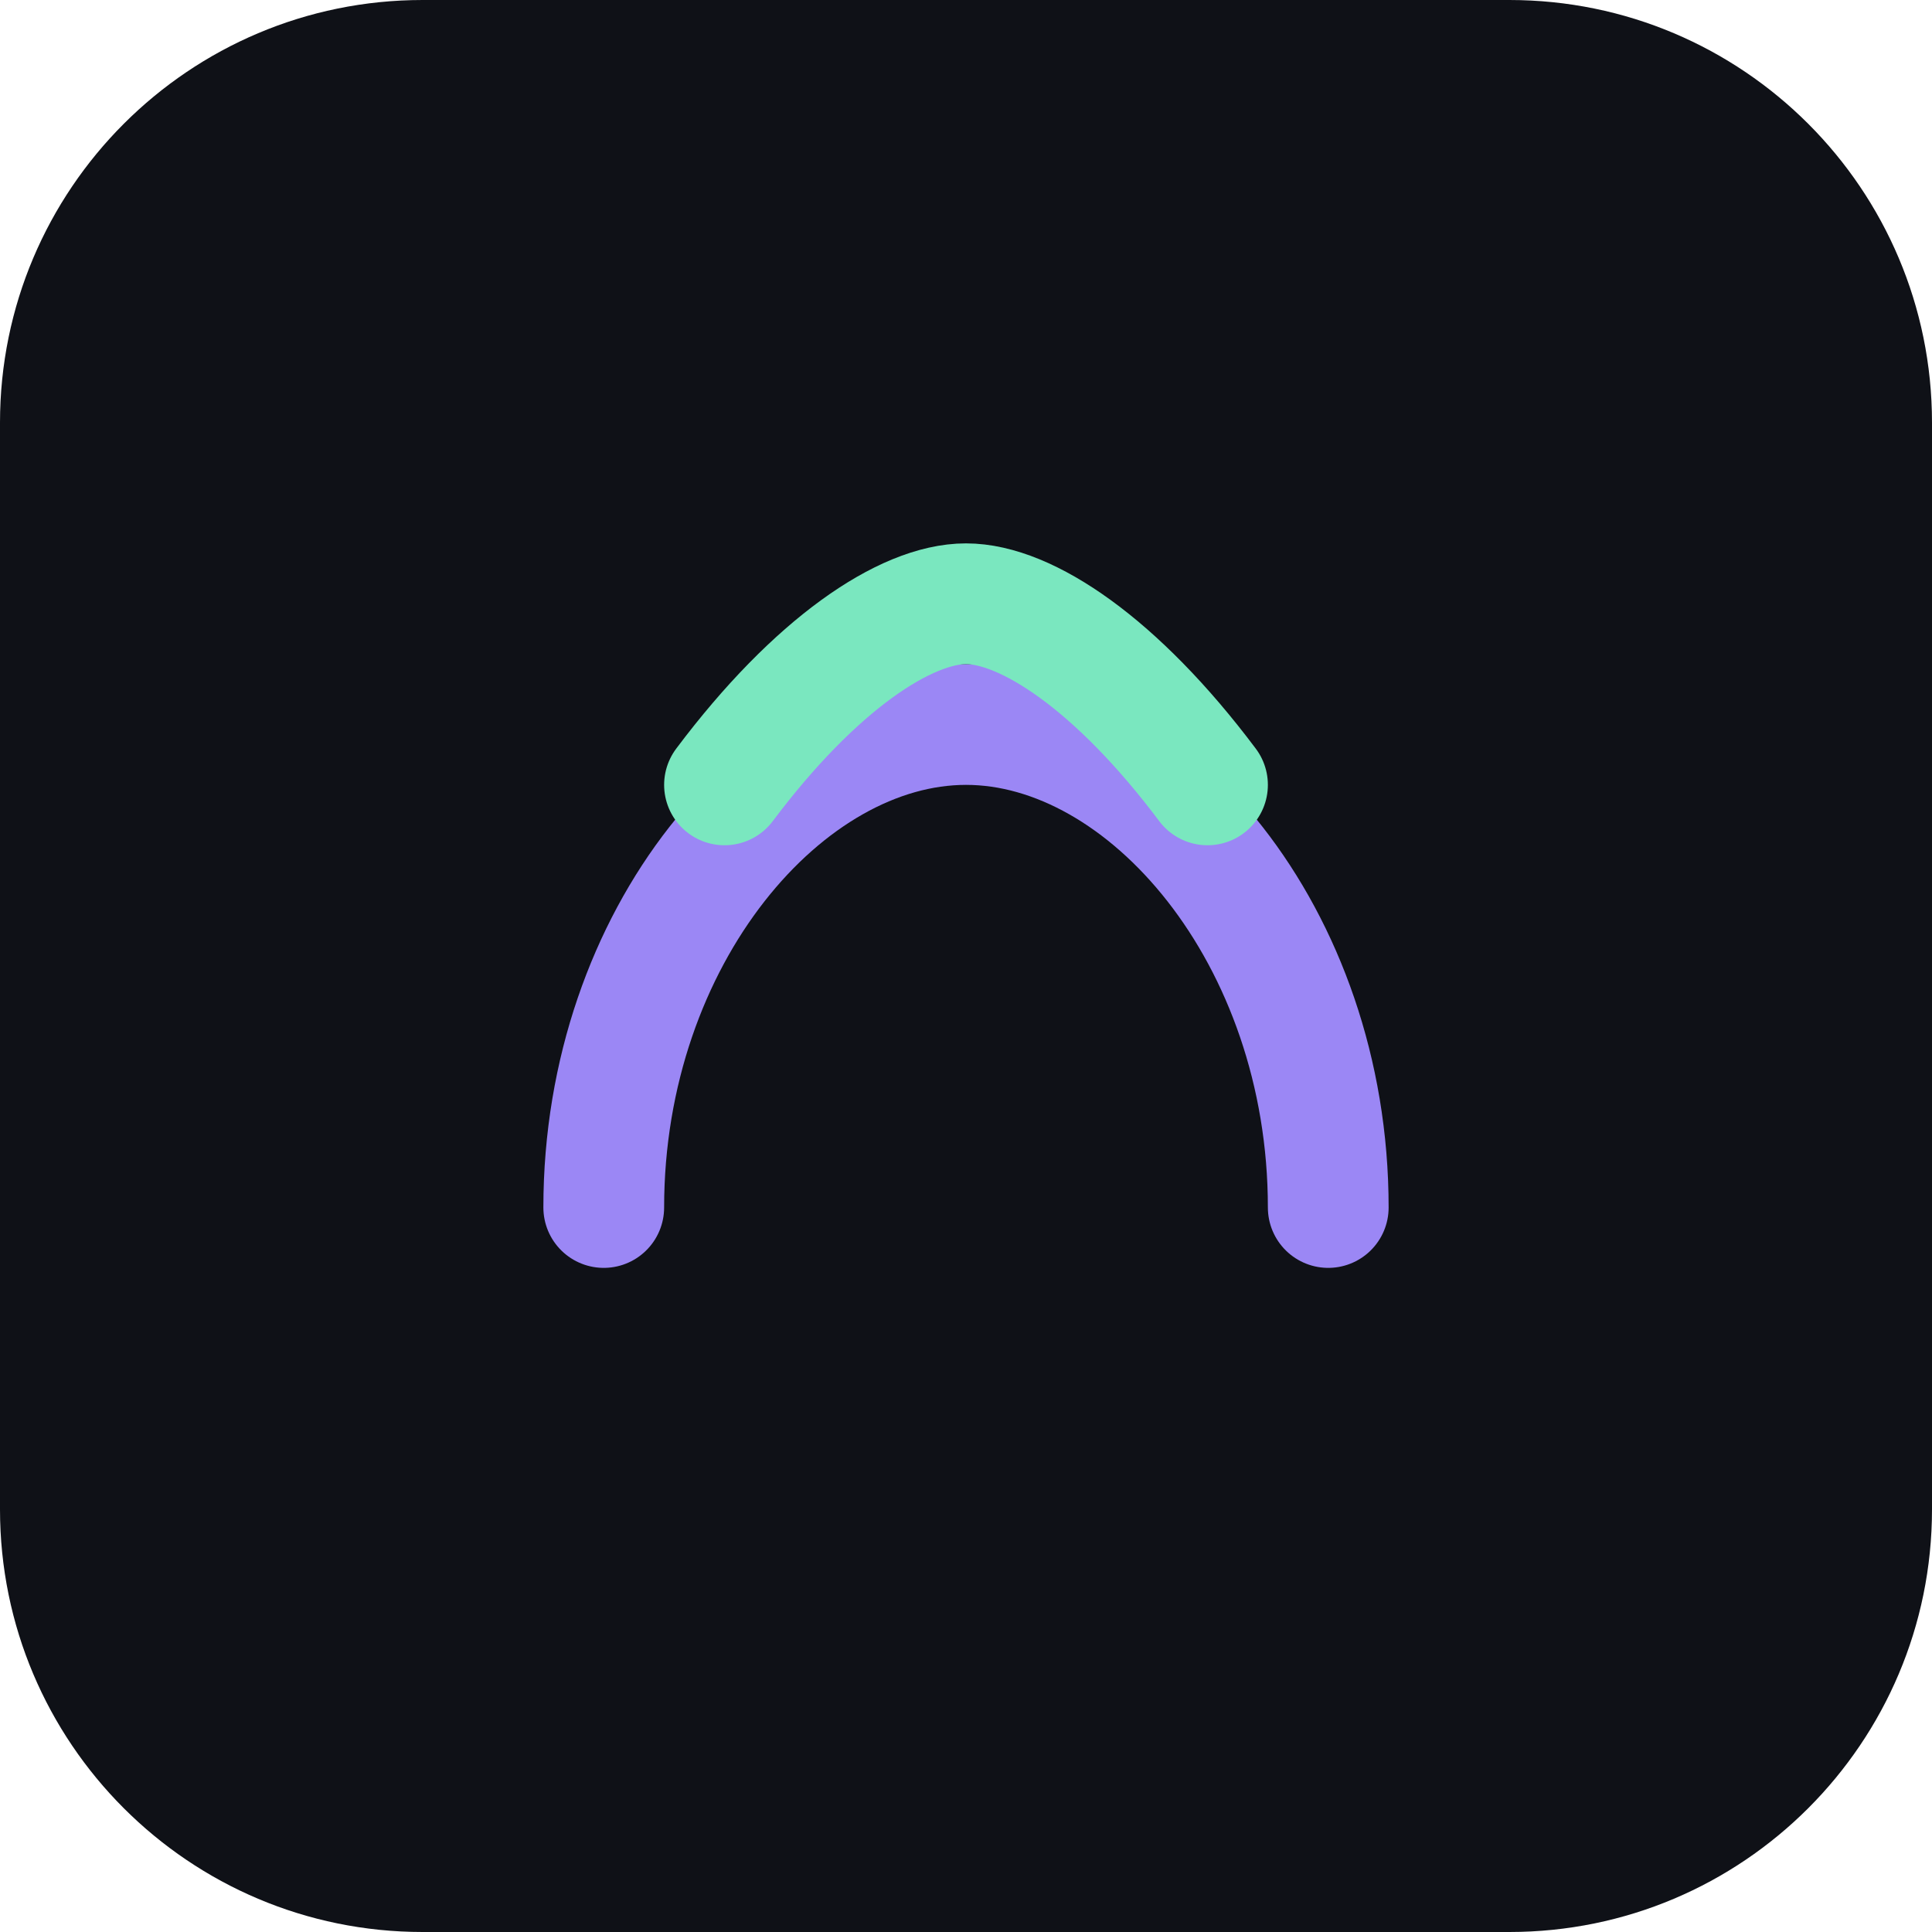
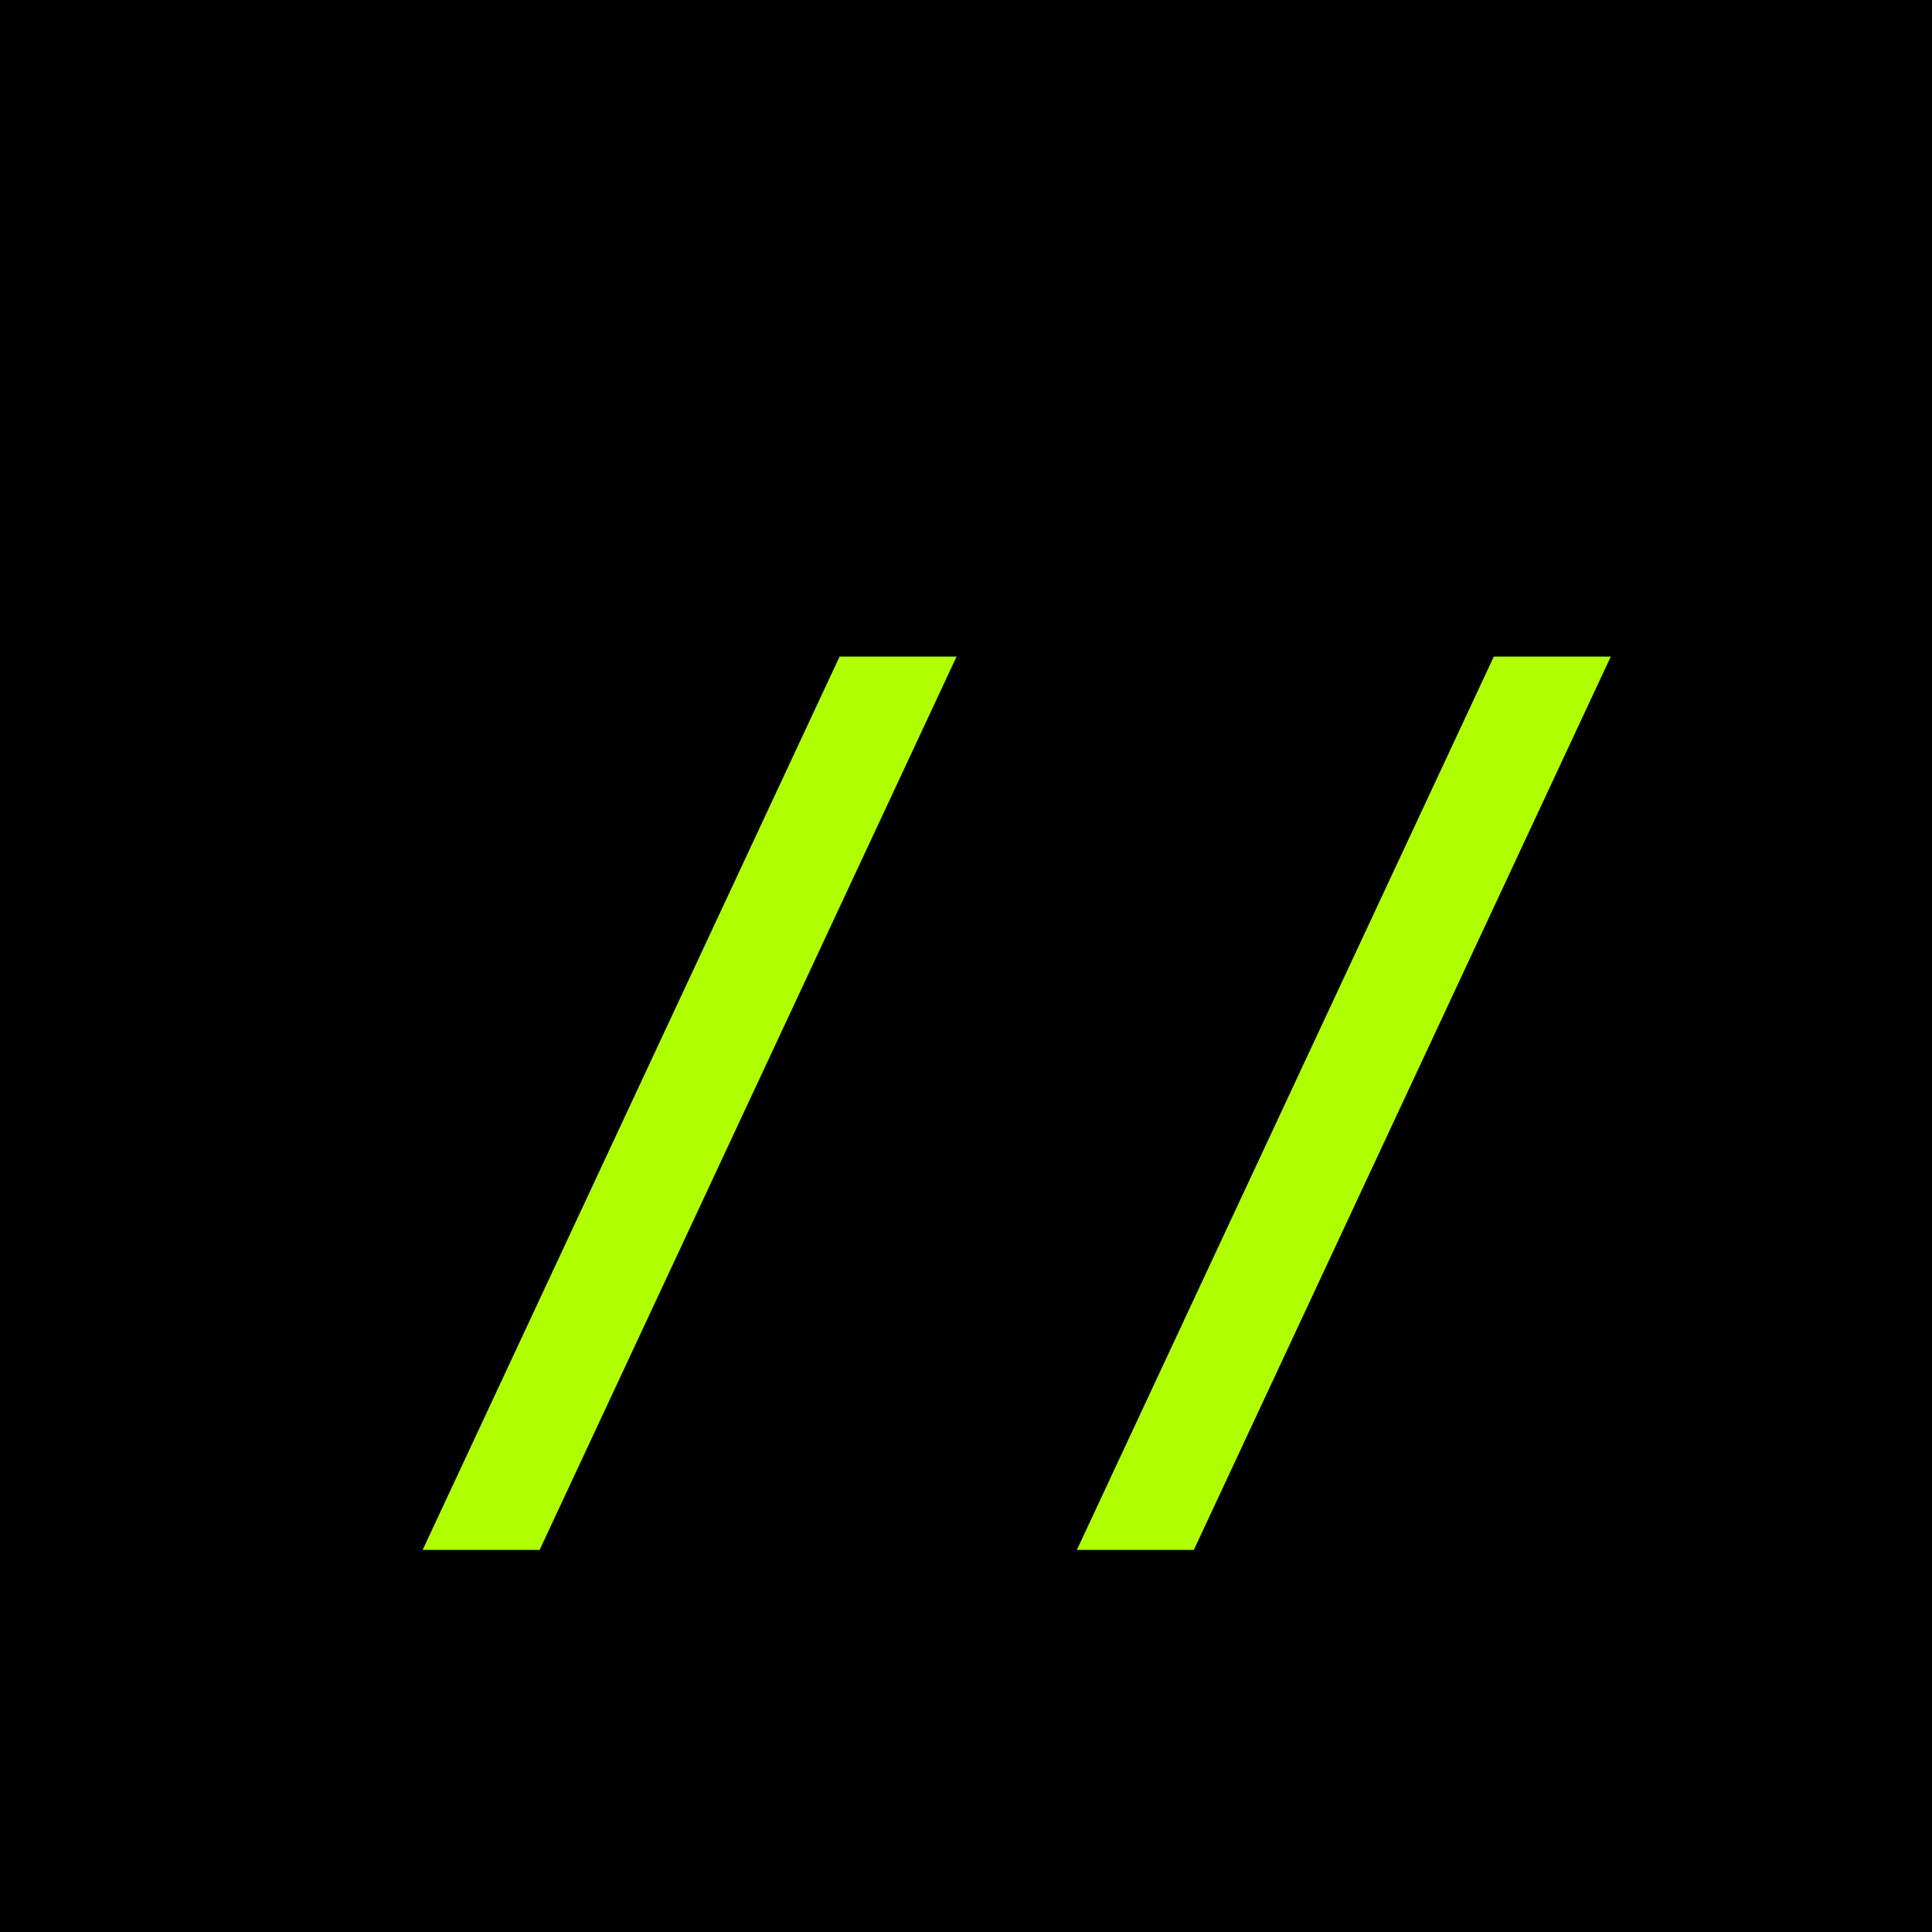
- <svg xmlns="http://www.w3.org/2000/svg" viewBox="0 0 64 64" fill="none">
-   <rect width="64" height="64" rx="14" fill="#0f1117" />
-   <path d="M20 40c0-9 6-16 12-16s12 7 12 16" stroke="#9b87f5" stroke-width="4" stroke-linecap="round" />
-   <path d="M24 26c3-4 6-6 8-6s5 2 8 6" stroke="#7ae7bf" stroke-width="4" stroke-linecap="round" />
+ <svg xmlns="http://www.w3.org/2000/svg" viewBox="0 0 32 32">
+   <rect width="32" height="32" fill="#000000" />
+   <text x="6" y="24" font-family="monospace" font-size="18" font-weight="bold" fill="#b0ff00">//</text>
</svg>
